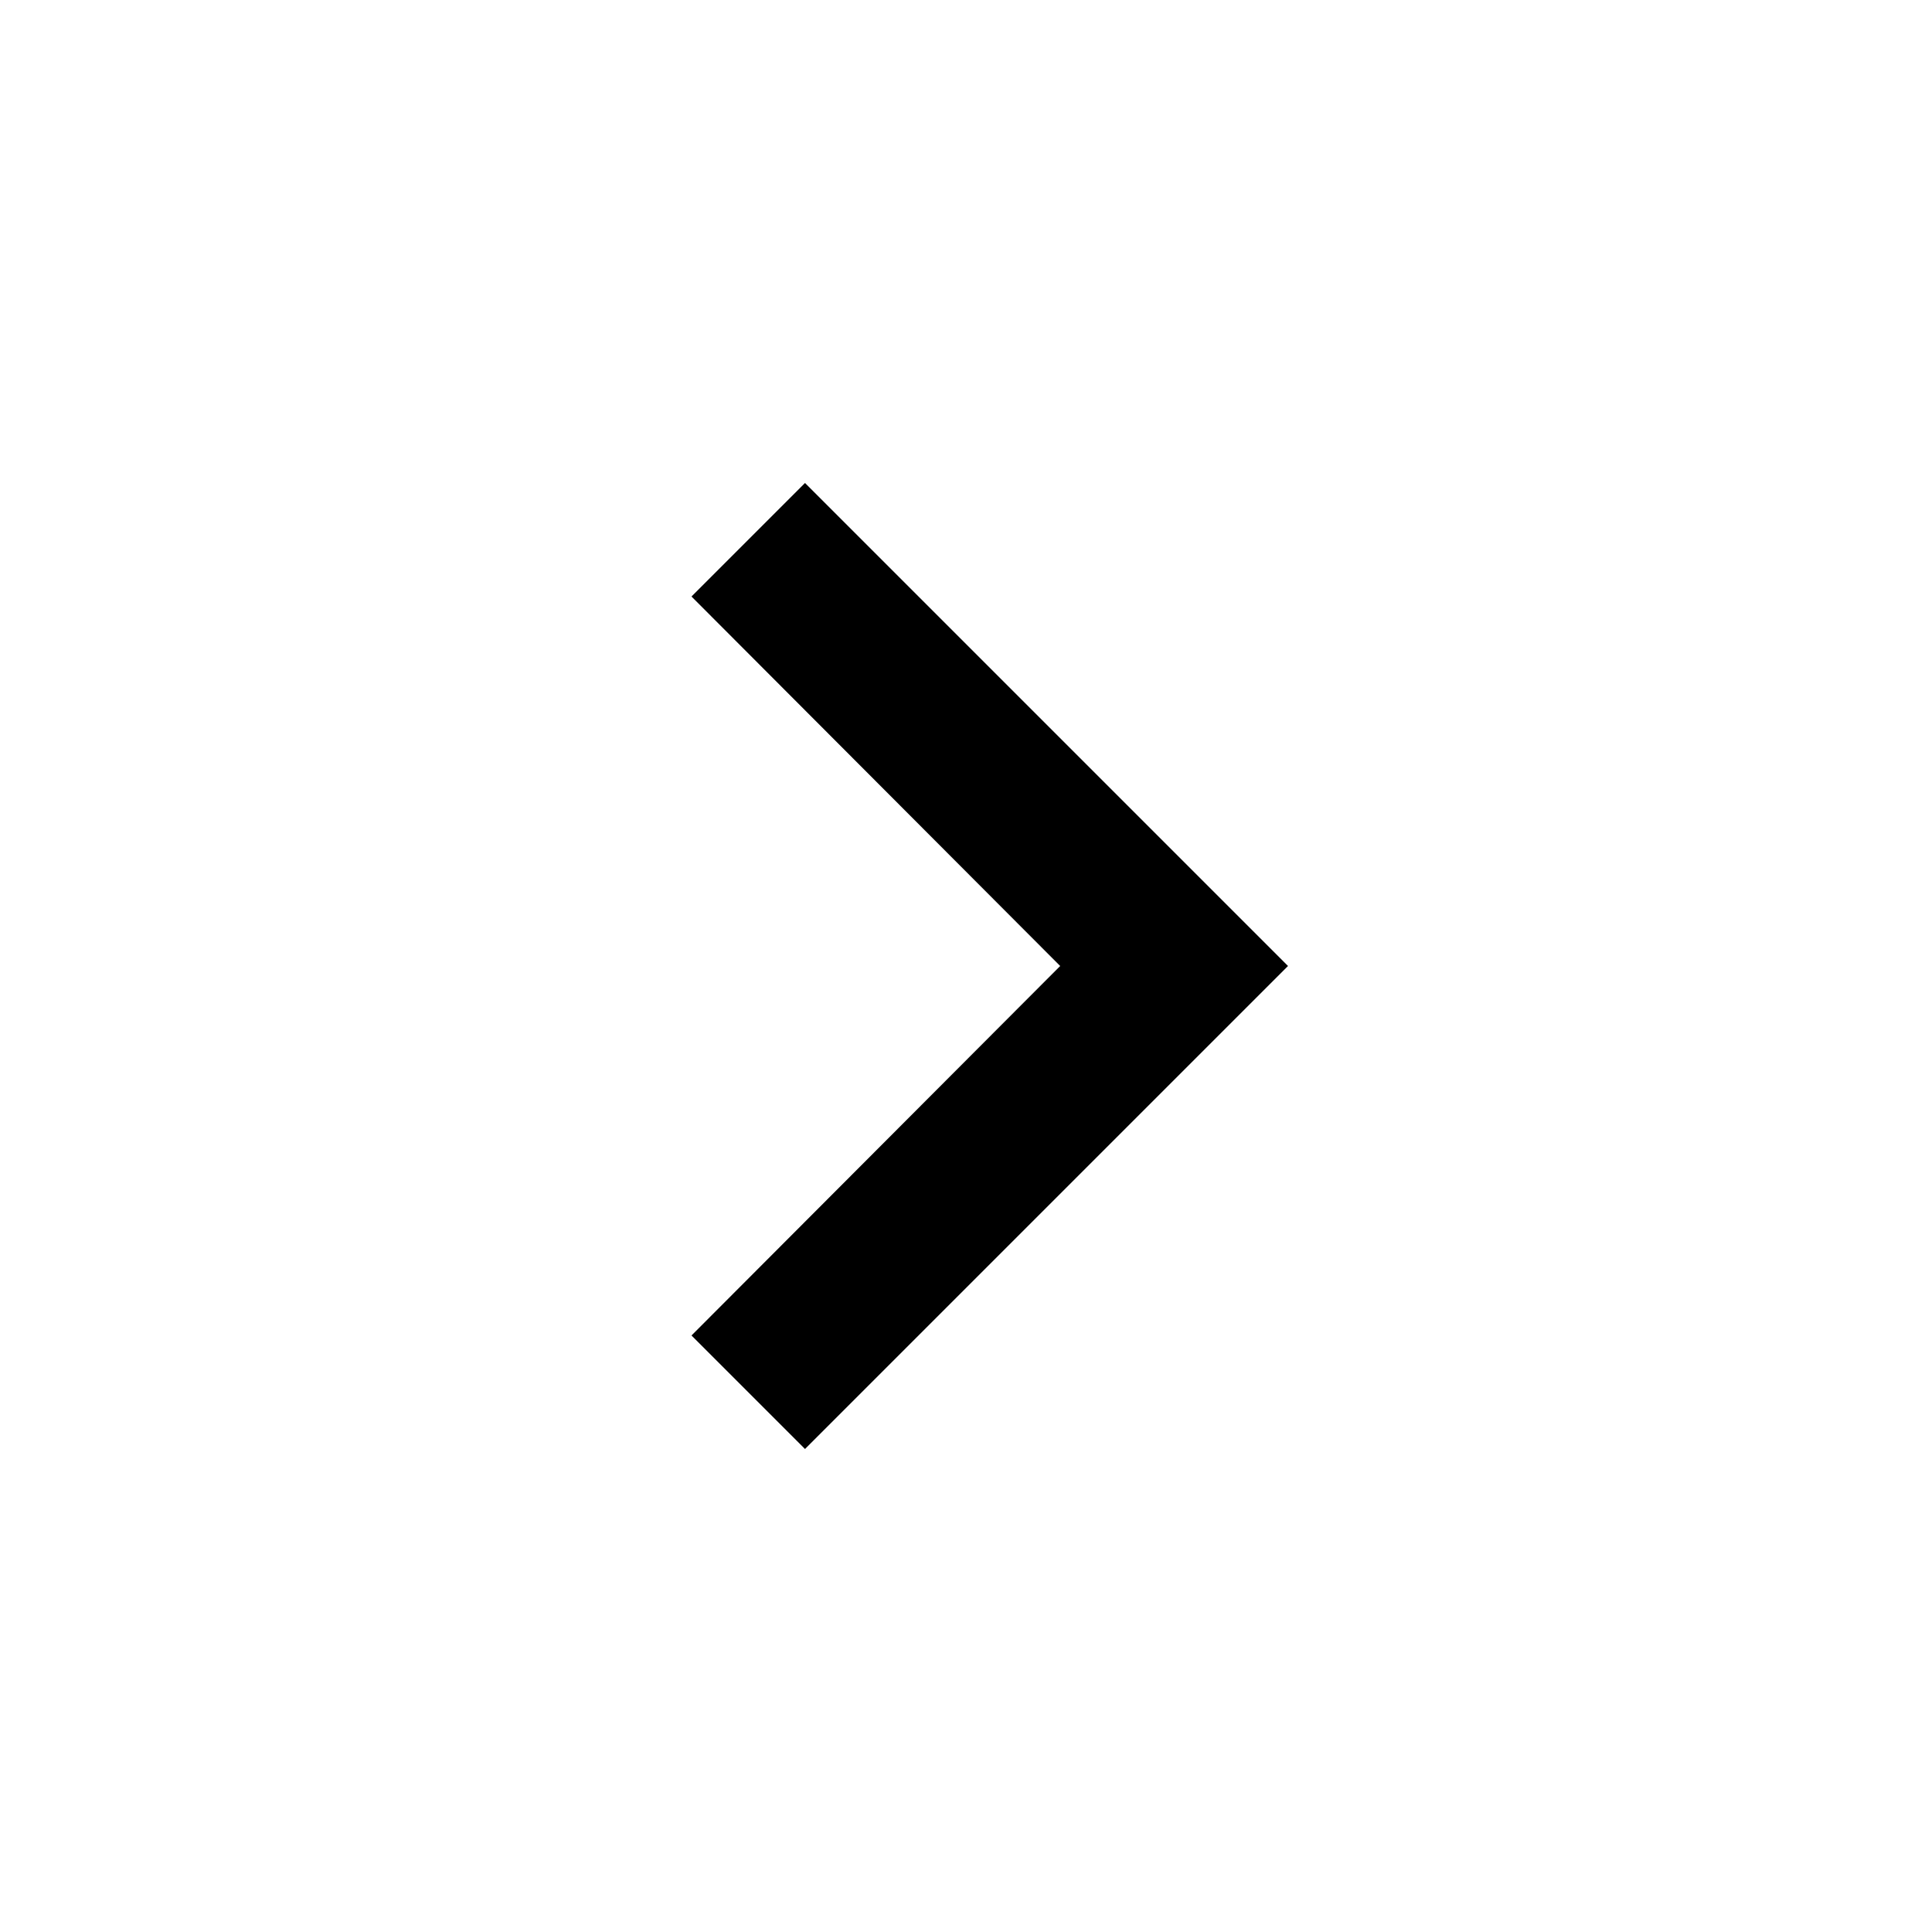
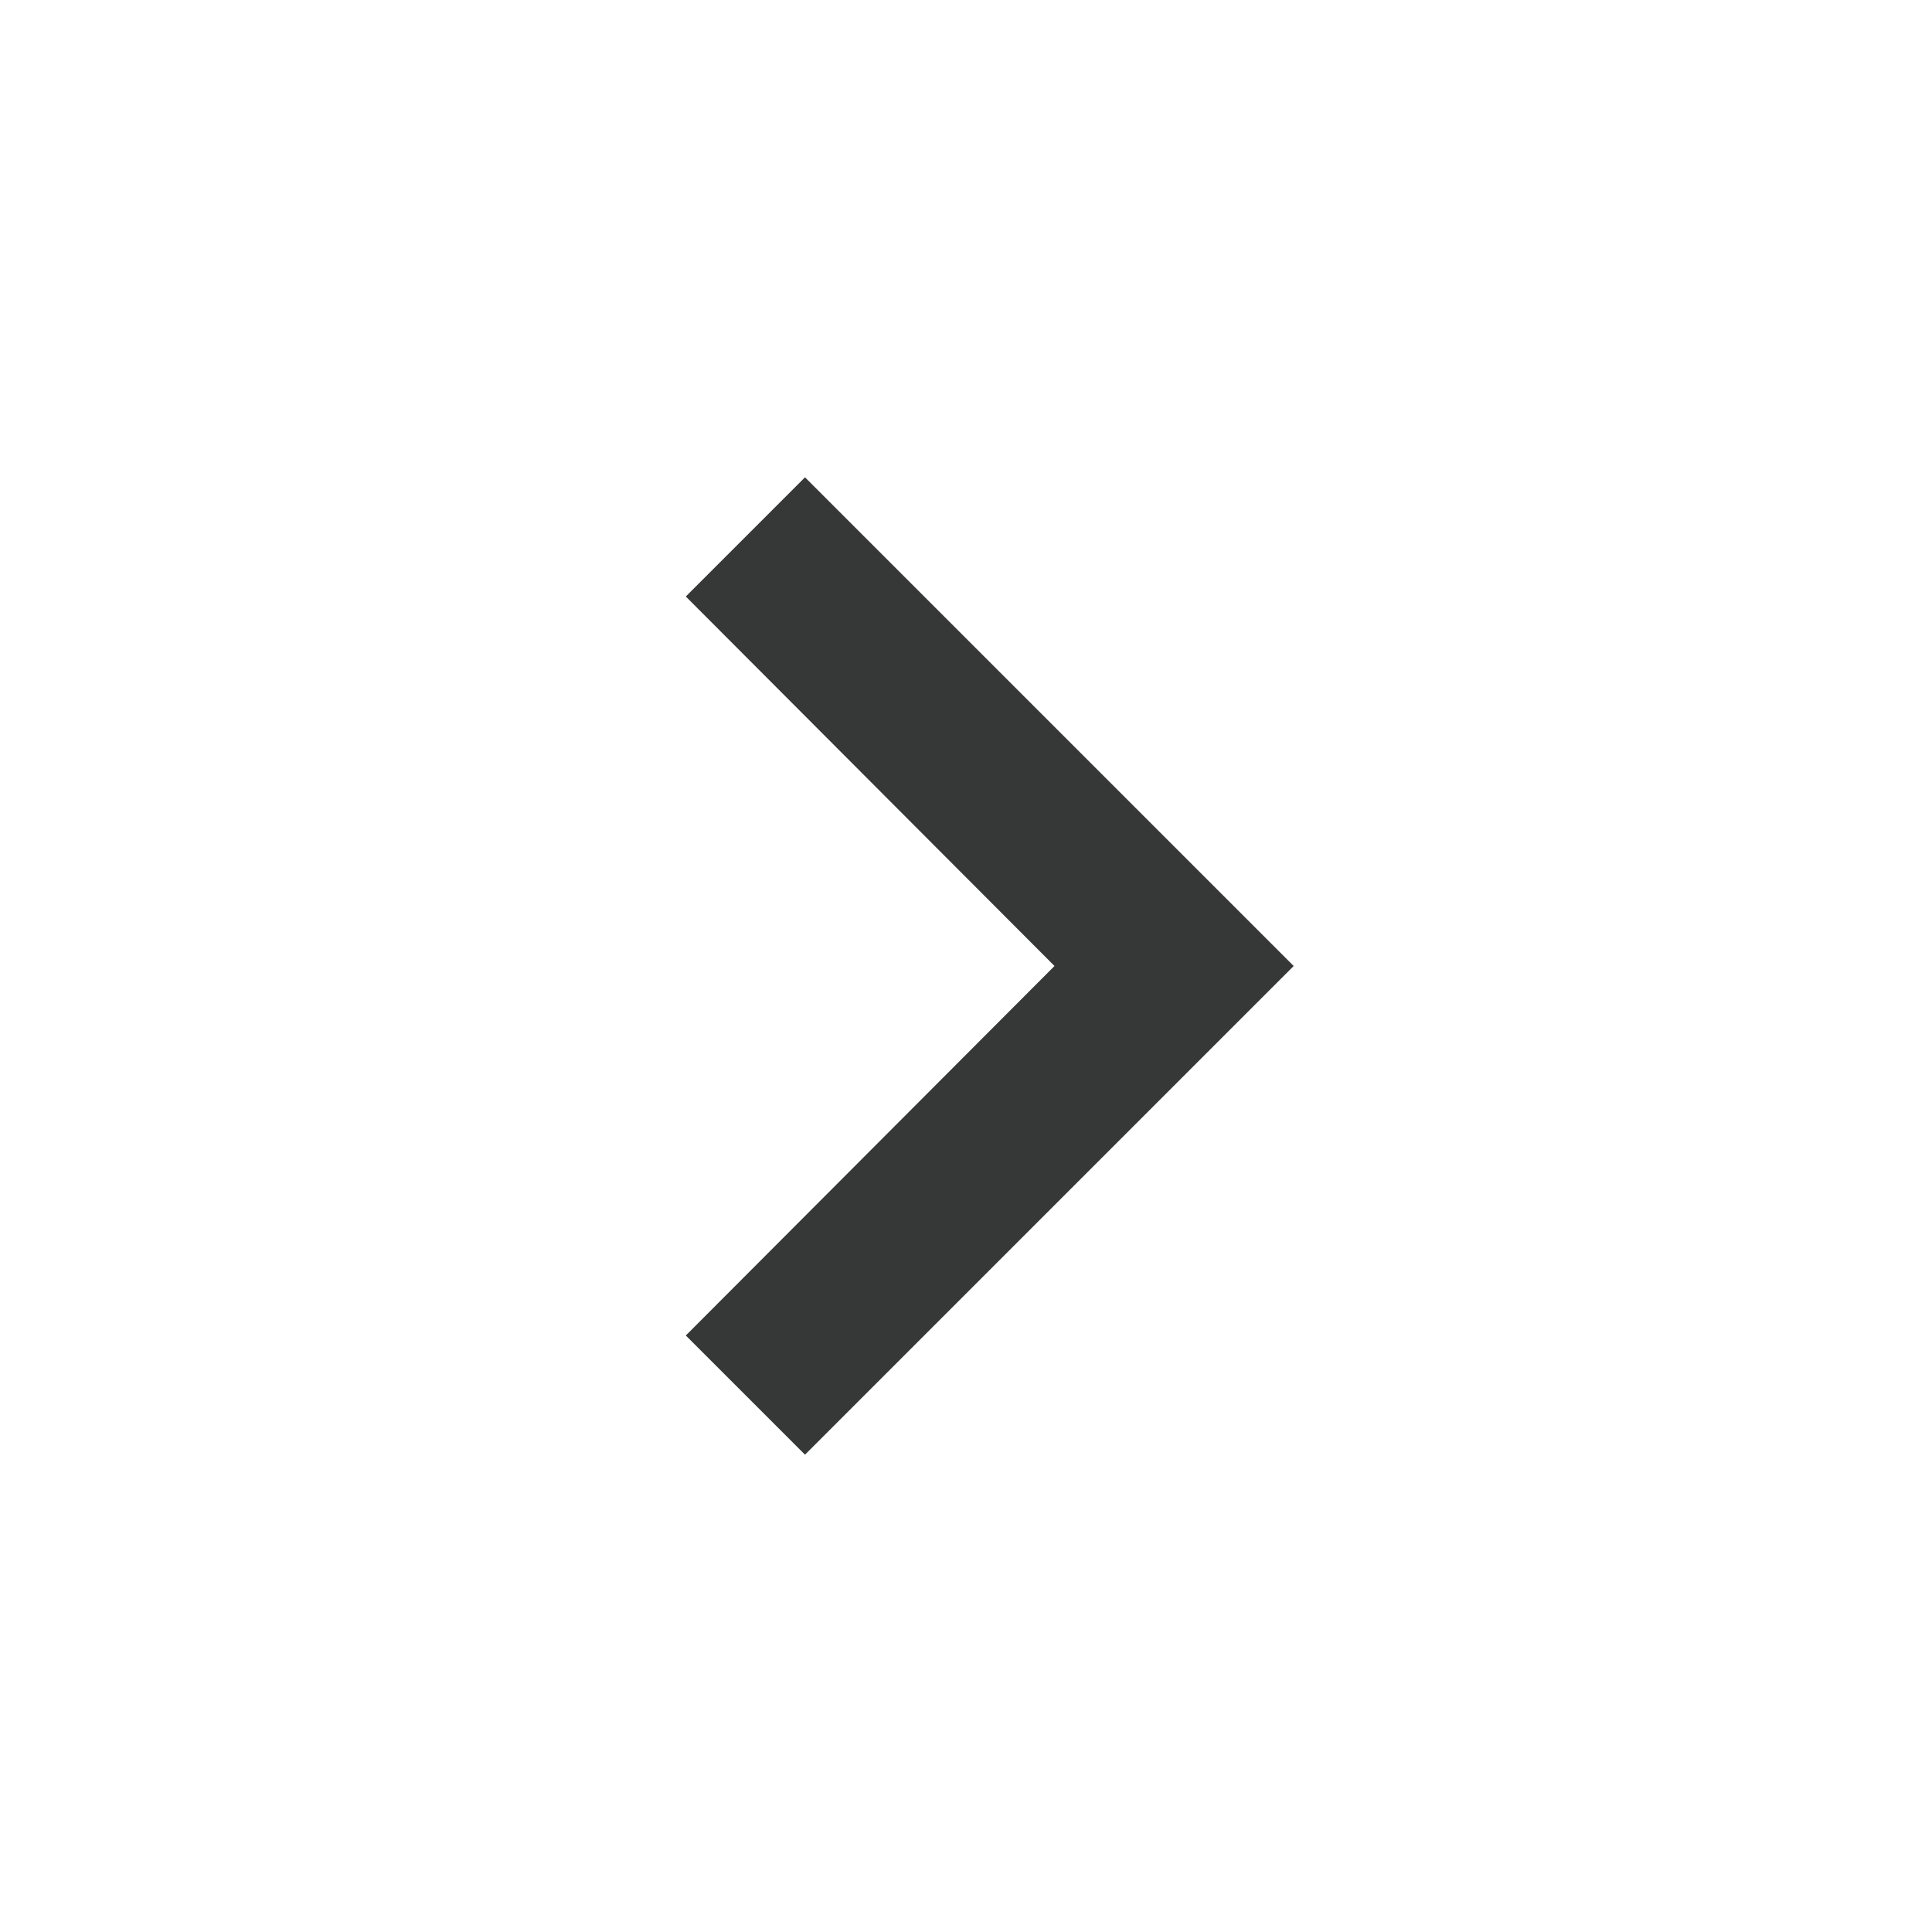
<svg xmlns="http://www.w3.org/2000/svg" height="24" viewBox="0 0 24 24" width="24">
-   <path d="M8.59 16.59L13.17 12 8.59 7.41 10 6l6 6-6 6-1.41-1.41z" />
-   <path d="M0 0h24v24H0V0z" fill="none" />
+   <path stroke="rgb(54 56 55)" stroke-width="0.1" d="M8.59 16.59L13.17 12 8.59 7.41 10 6l6 6-6 6-1.41-1.41z" fill="currentColor" color="rgb(54 56 55)" />
</svg>
